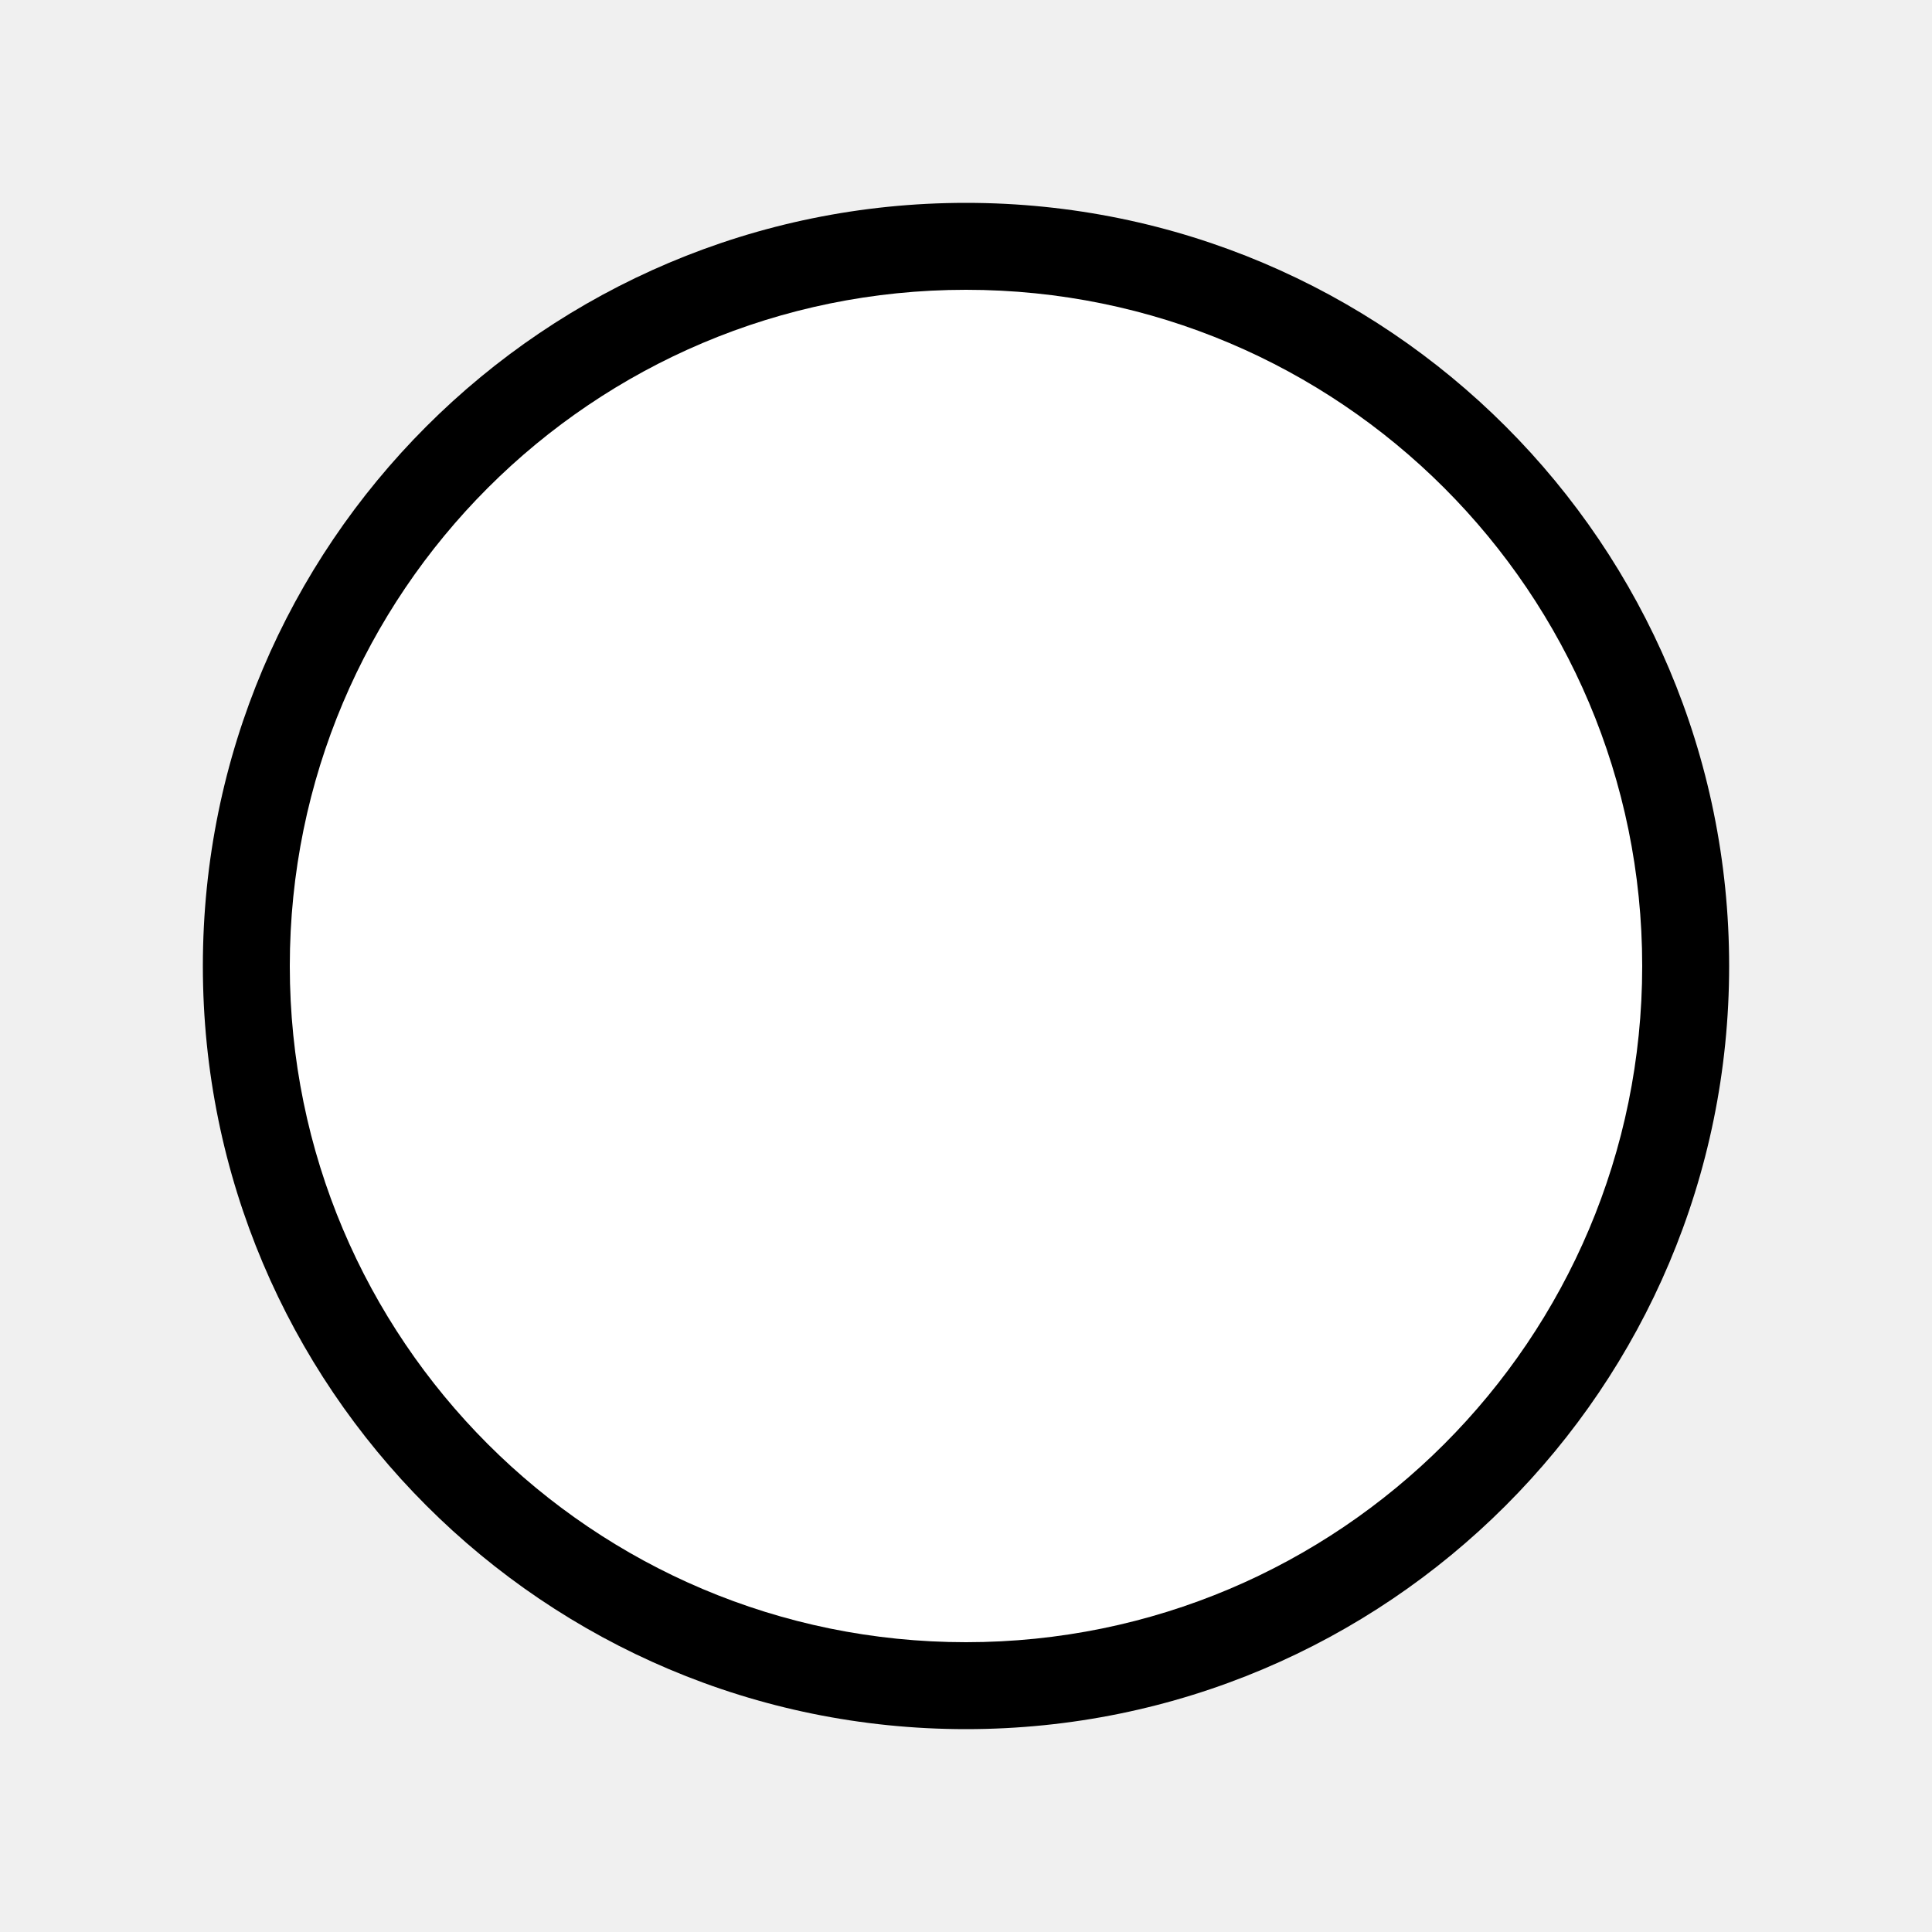
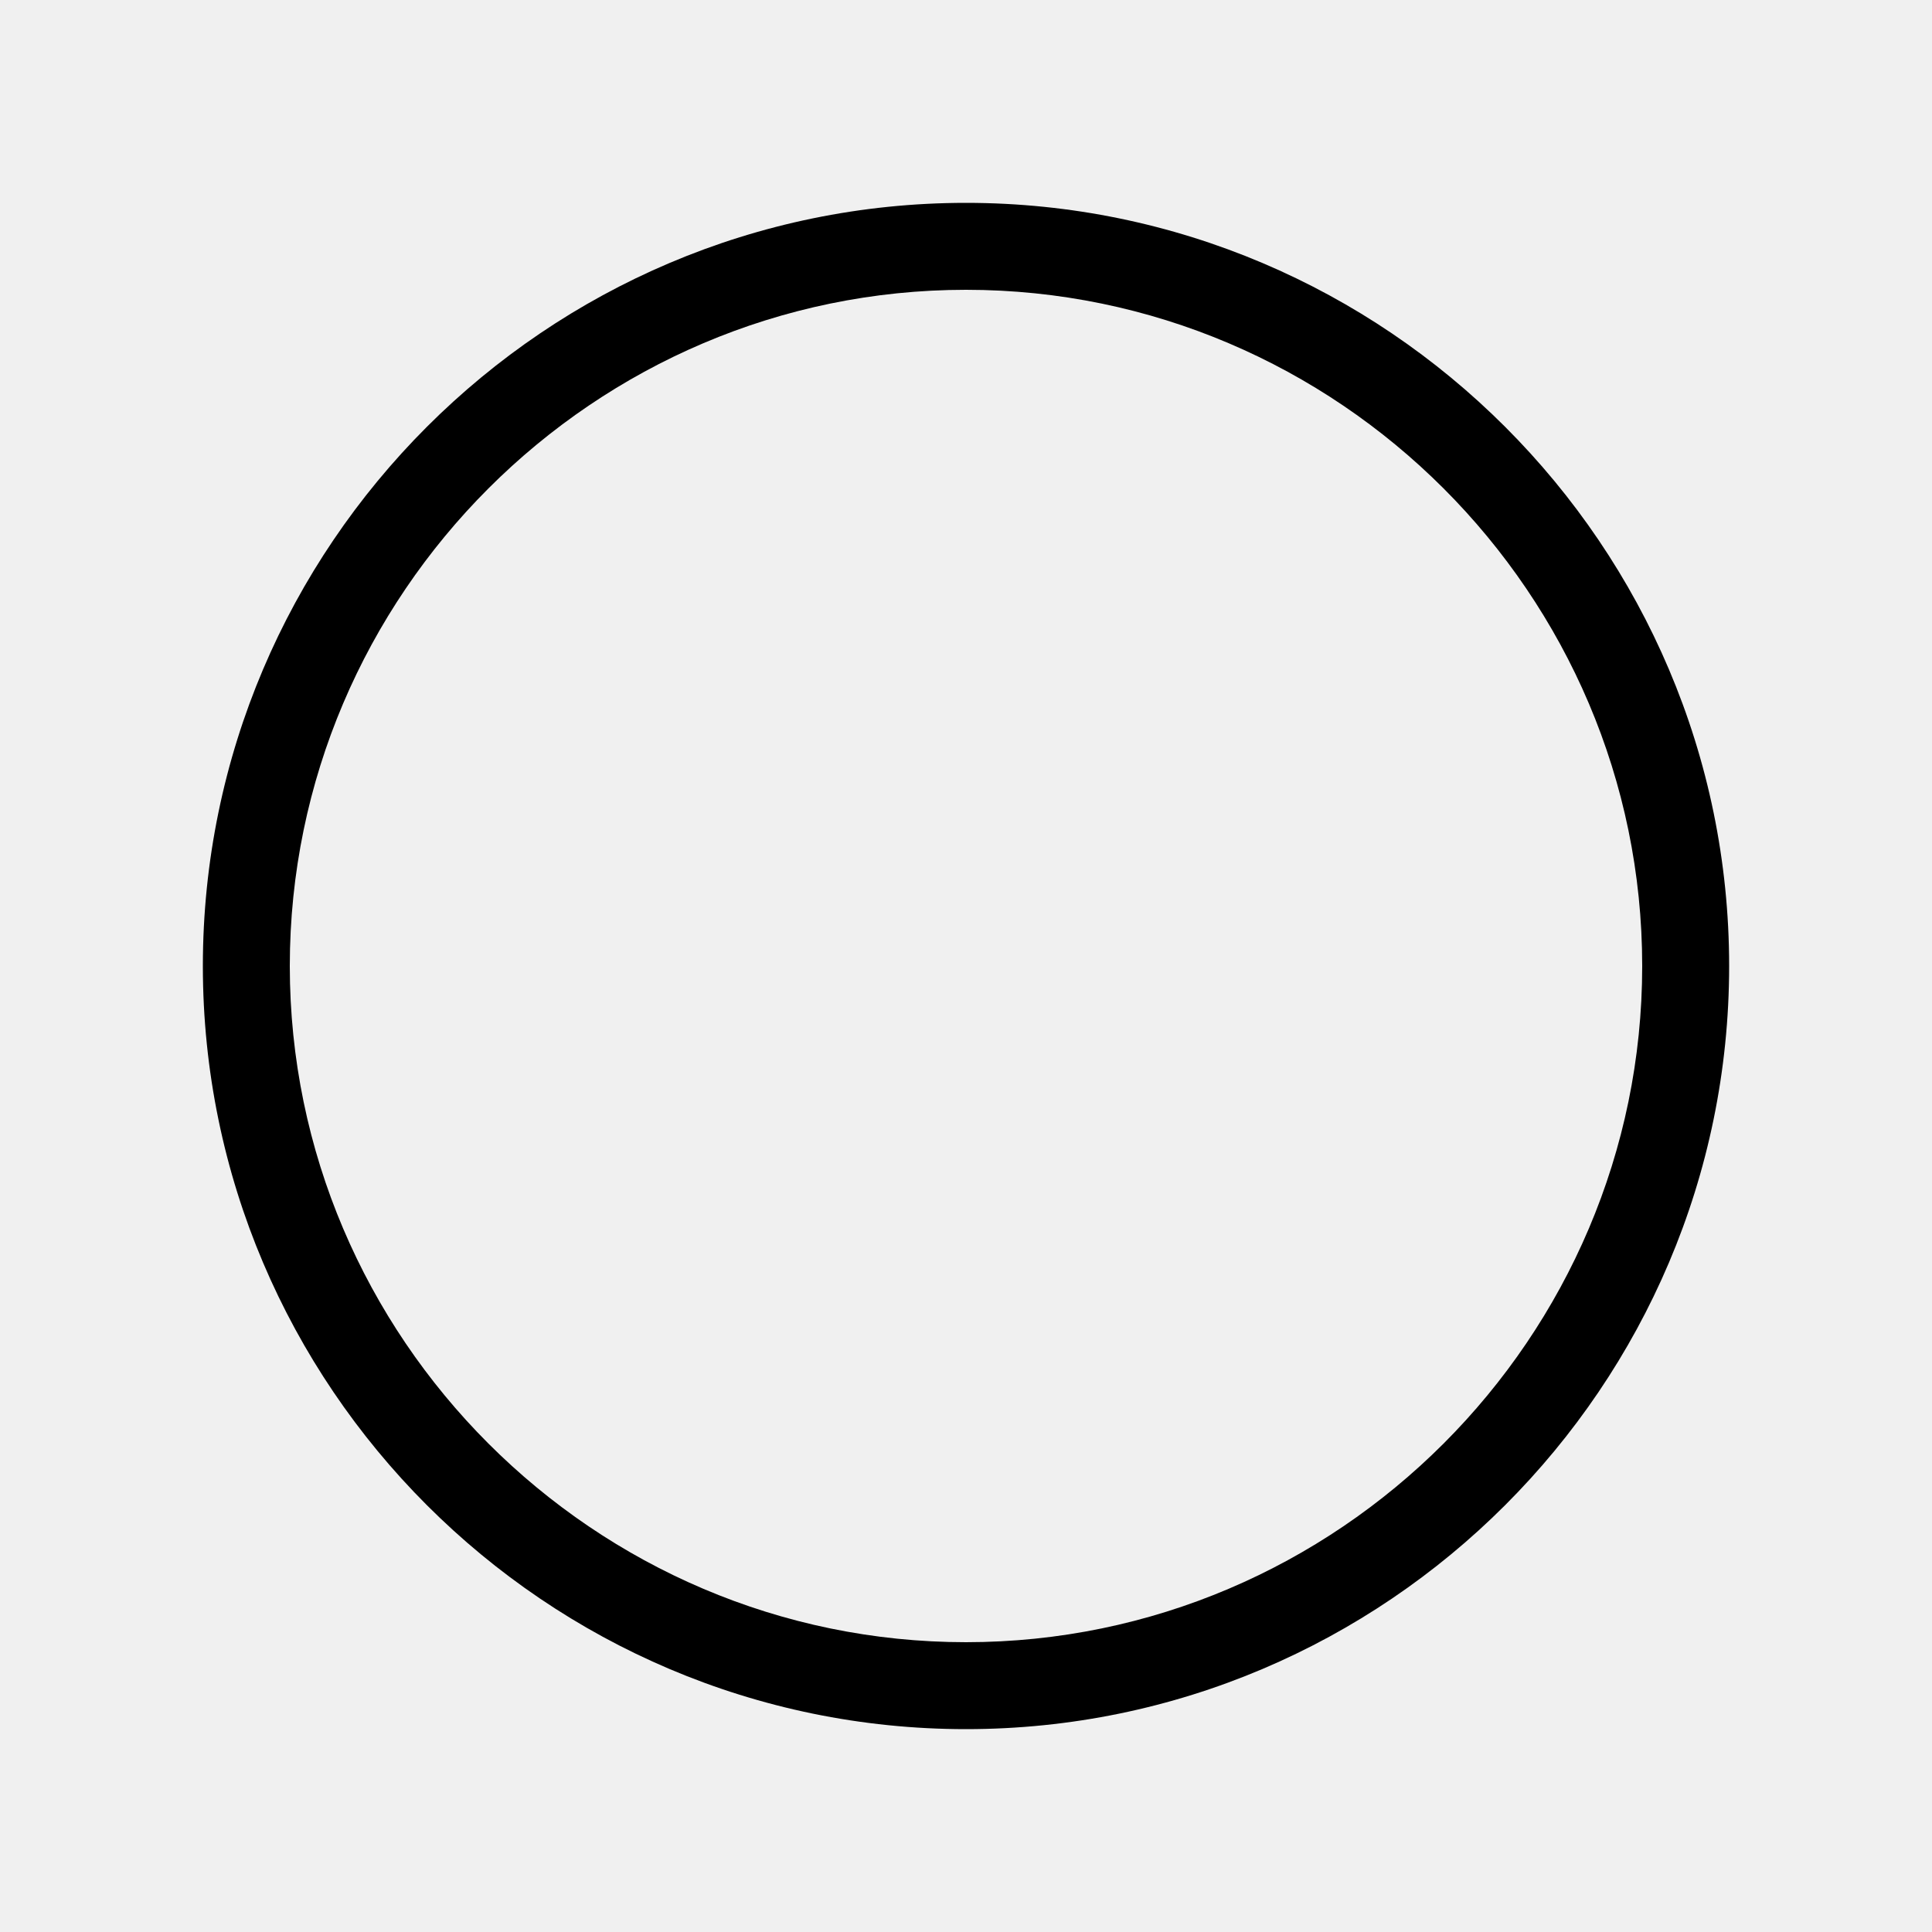
- <svg xmlns="http://www.w3.org/2000/svg" version="1.1" id="Layer_1" x="0px" y="0px" width="40px" height="40px" viewBox="-27 29 40 40" style="enable-background:new -27 29 40 40;" xml:space="preserve">
-   <style type="text/css">
- 	.st0{fill:#FFFFFF;}
- </style>
-   <circle cx="-7" cy="49" r="15.8" />
-   <circle class="st0" cx="-7" cy="49" r="14" />
+ <svg xmlns="http://www.w3.org/2000/svg" width="40" height="40" viewBox="-285 377 40 40">
+   <path d="M-265 381.2c-8.7 0-15.8 7.1-15.8 15.8s7.1 15.8 15.8 15.8 15.8-7.1 15.8-15.8-7.1-15.8-15.8-15.8zm0 29.8c-7.7 0-14-6.3-14-14s6.3-14 14-14 14 6.3 14 14-6.3 14-14 14z" />
</svg>
